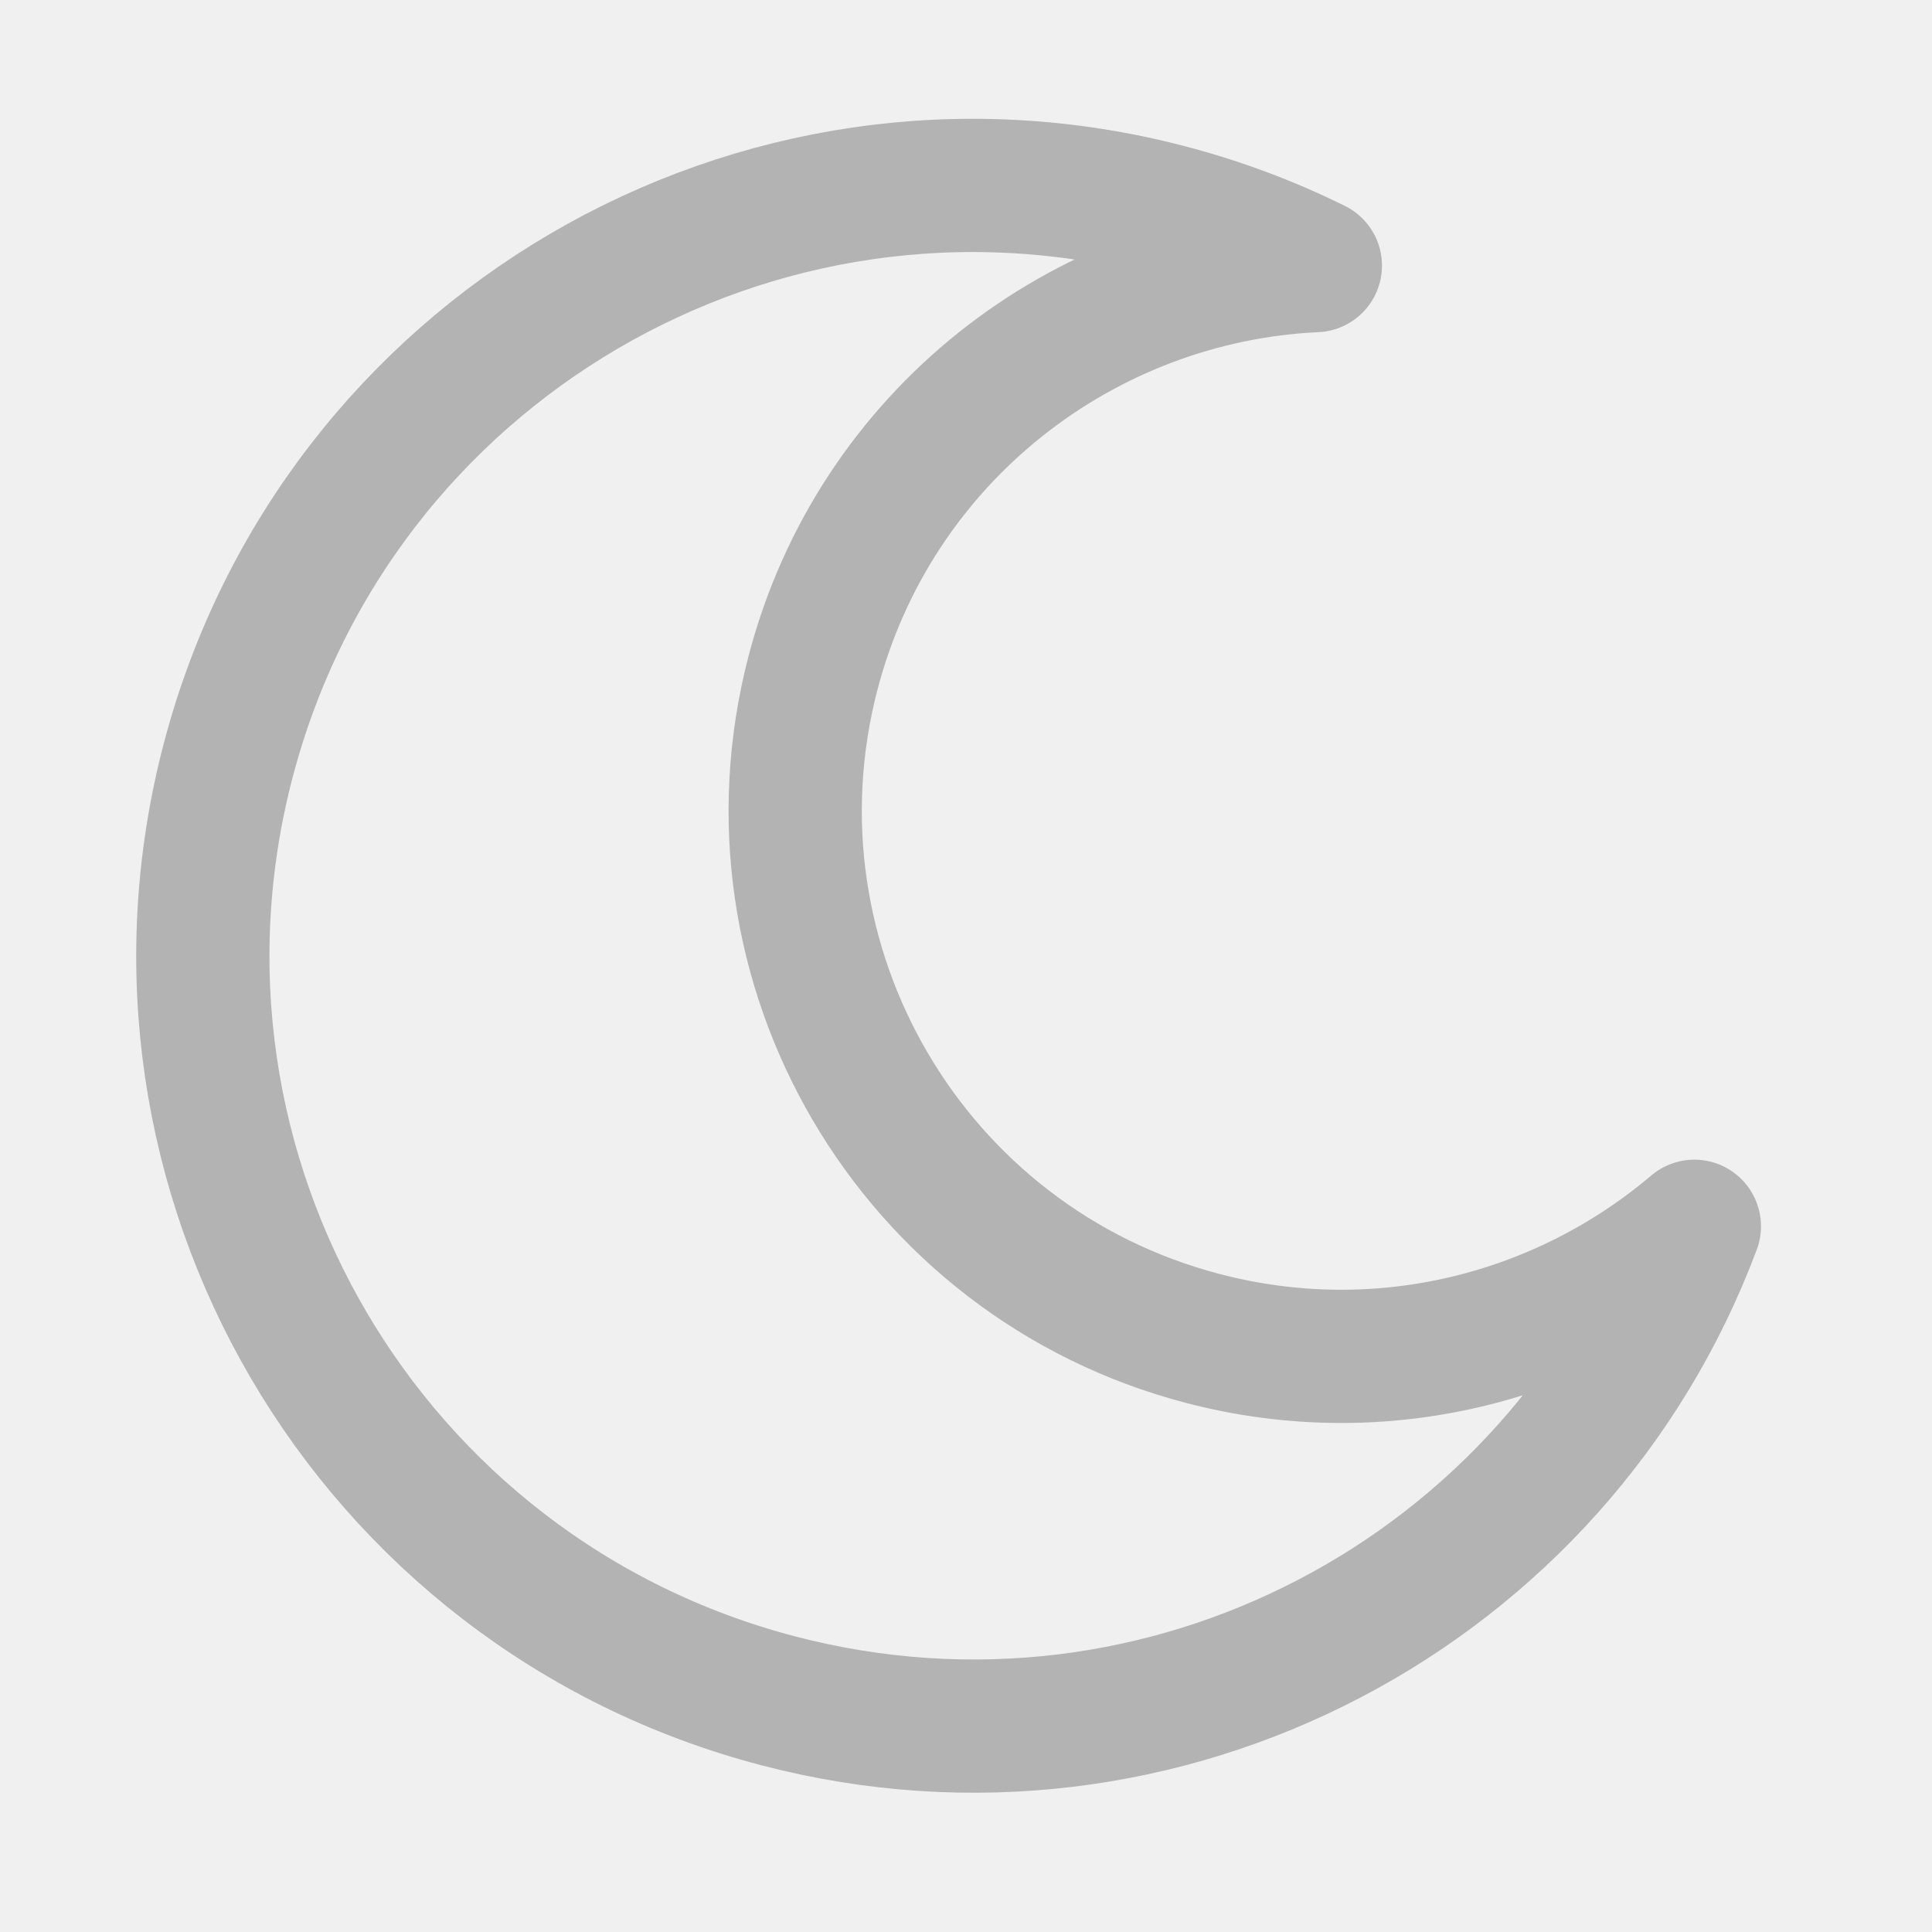
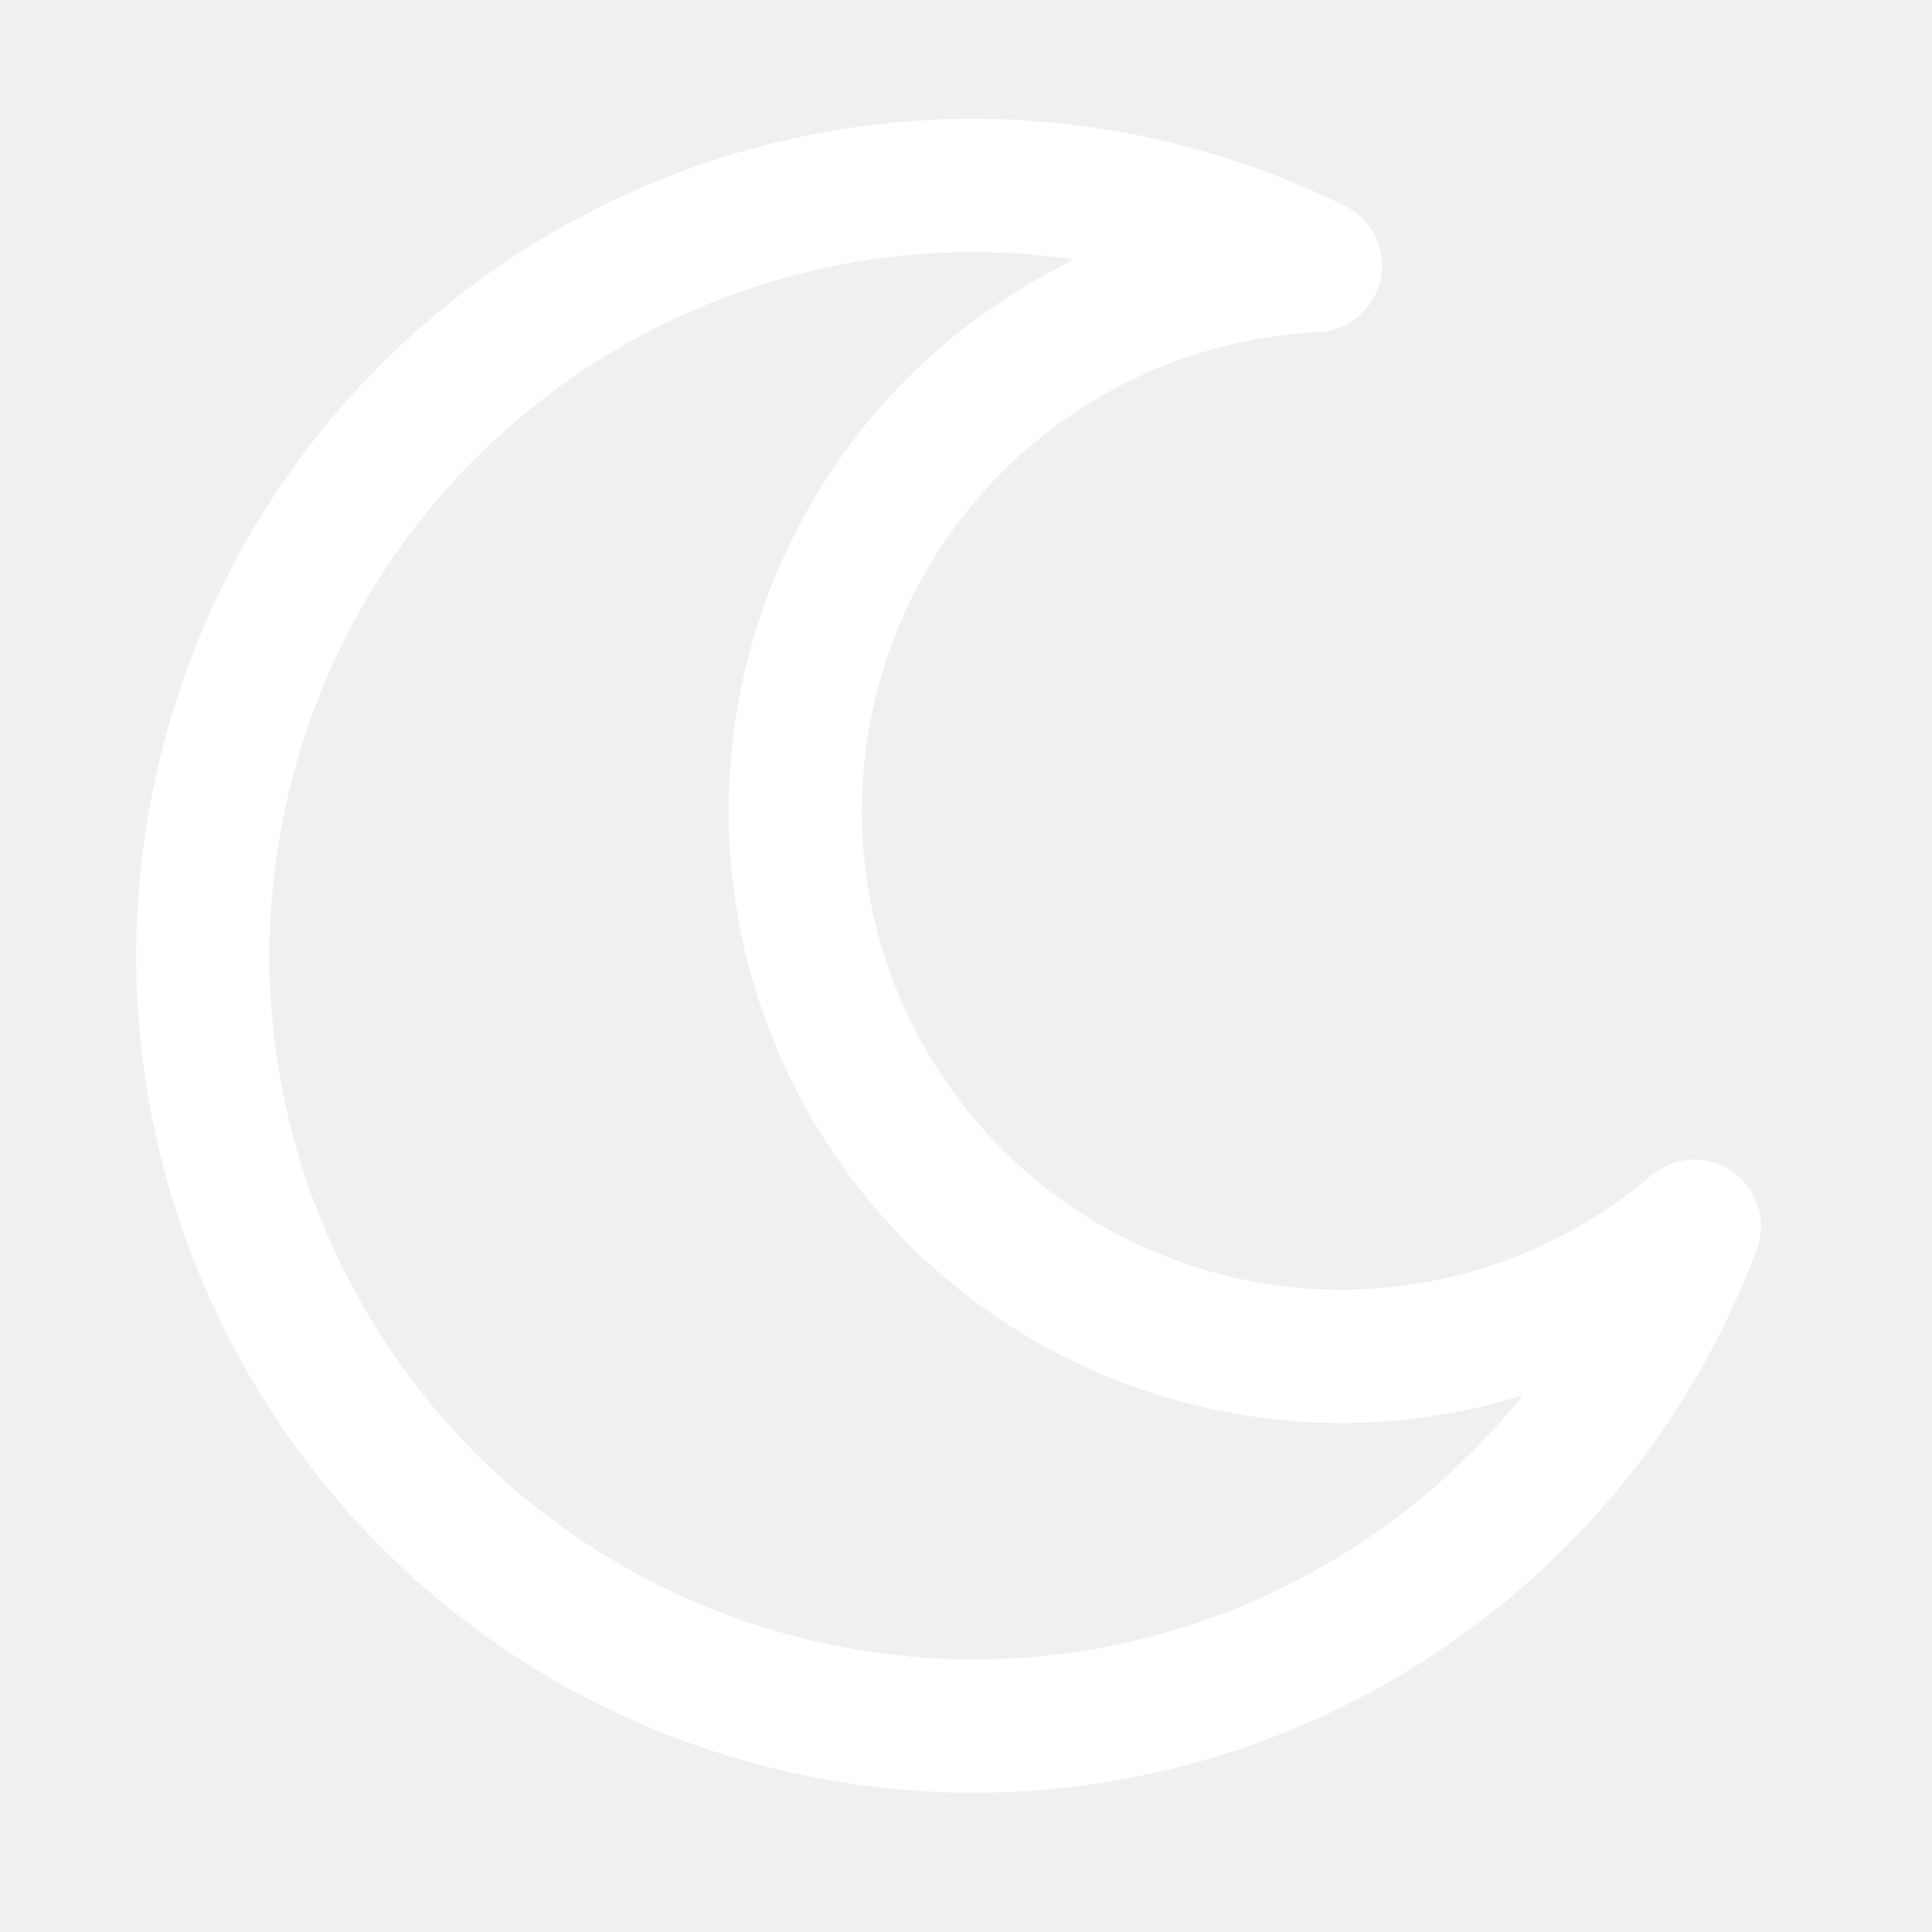
- <svg xmlns="http://www.w3.org/2000/svg" width="48" height="48" viewBox="0 0 28 29" fill="none" stroke-width="2" stroke-linecap="round" stroke-linejoin="round" stroke="#b3b3b3">
+ <svg xmlns="http://www.w3.org/2000/svg" width="48" height="48" viewBox="0 0 28 29" fill="none" stroke-width="2" stroke-linecap="round" stroke-linejoin="round" stroke="#ffffff">
  <path d="M24.933 18.407C22.966 20.077 20.242 20.794 17.556 20.091C13.181 18.948 10.561 14.474 11.704 10.098C12.633 6.545 15.759 4.149 19.244 3.987C18.55 3.644 17.81 3.365 17.032 3.162C10.854 1.547 4.538 5.246 2.923 11.423C1.309 17.6 5.007 23.917 11.185 25.531C16.973 27.044 22.883 23.892 24.933 18.407Z" />
</svg>
